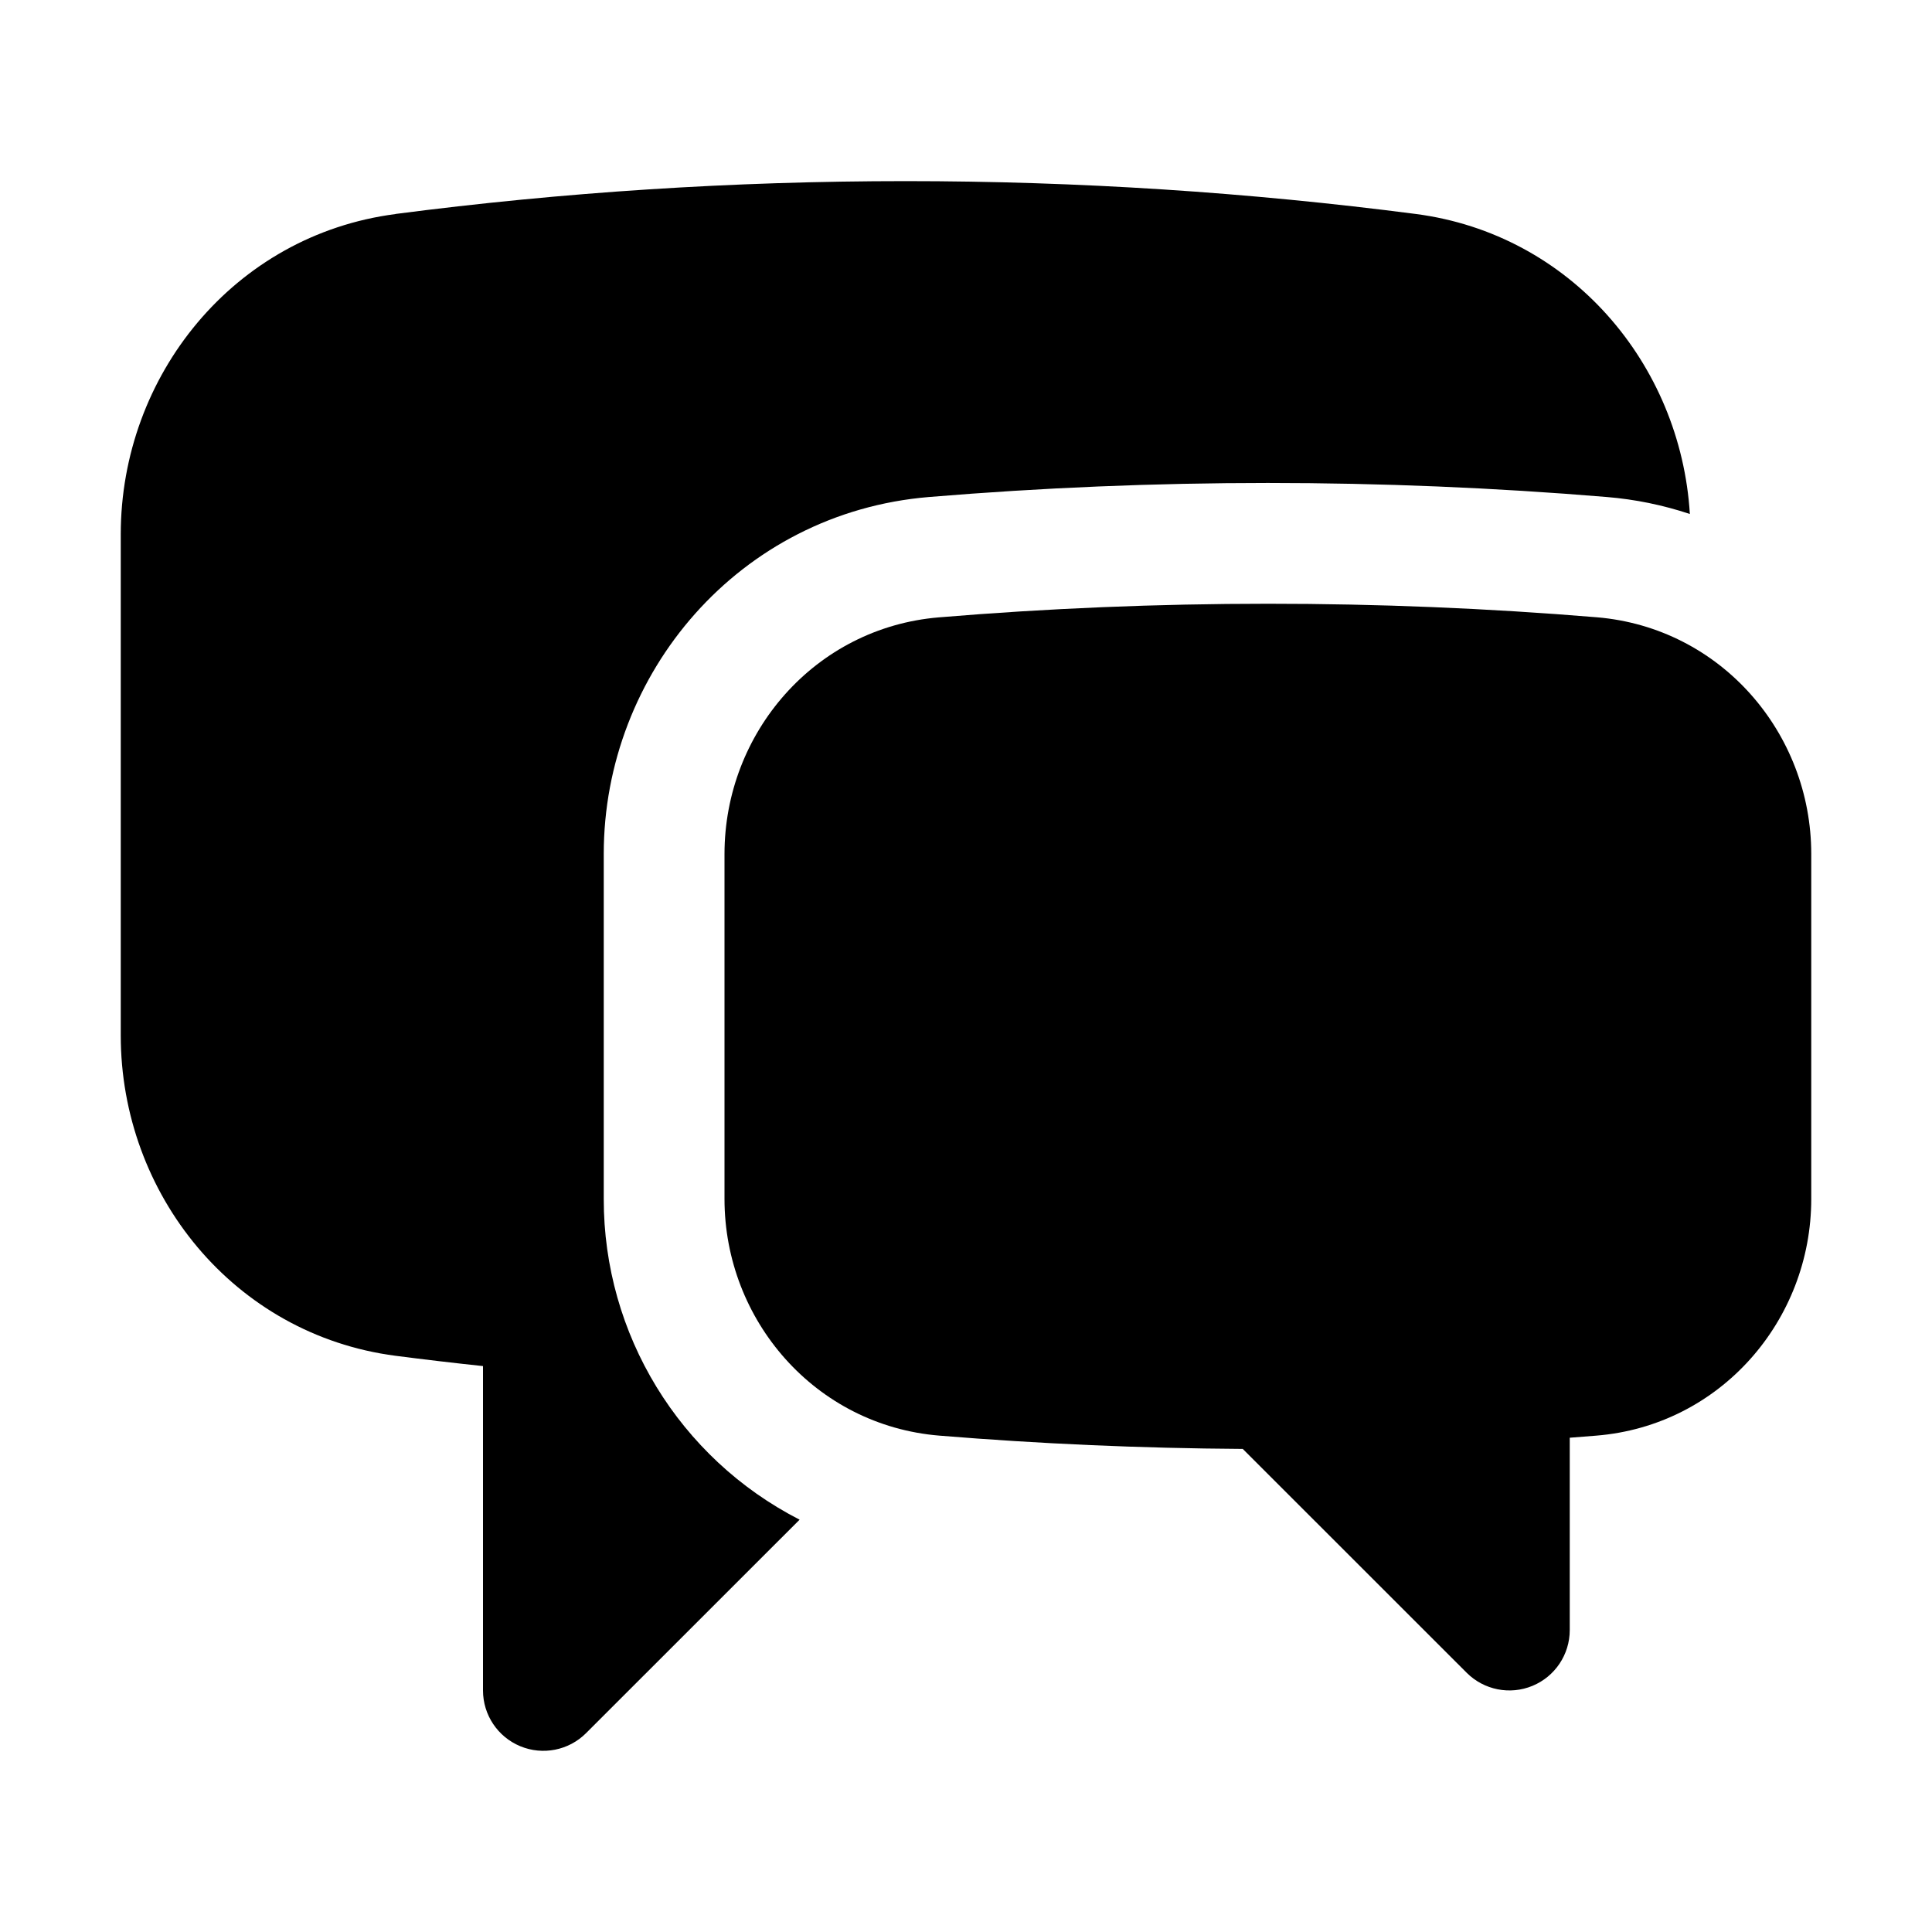
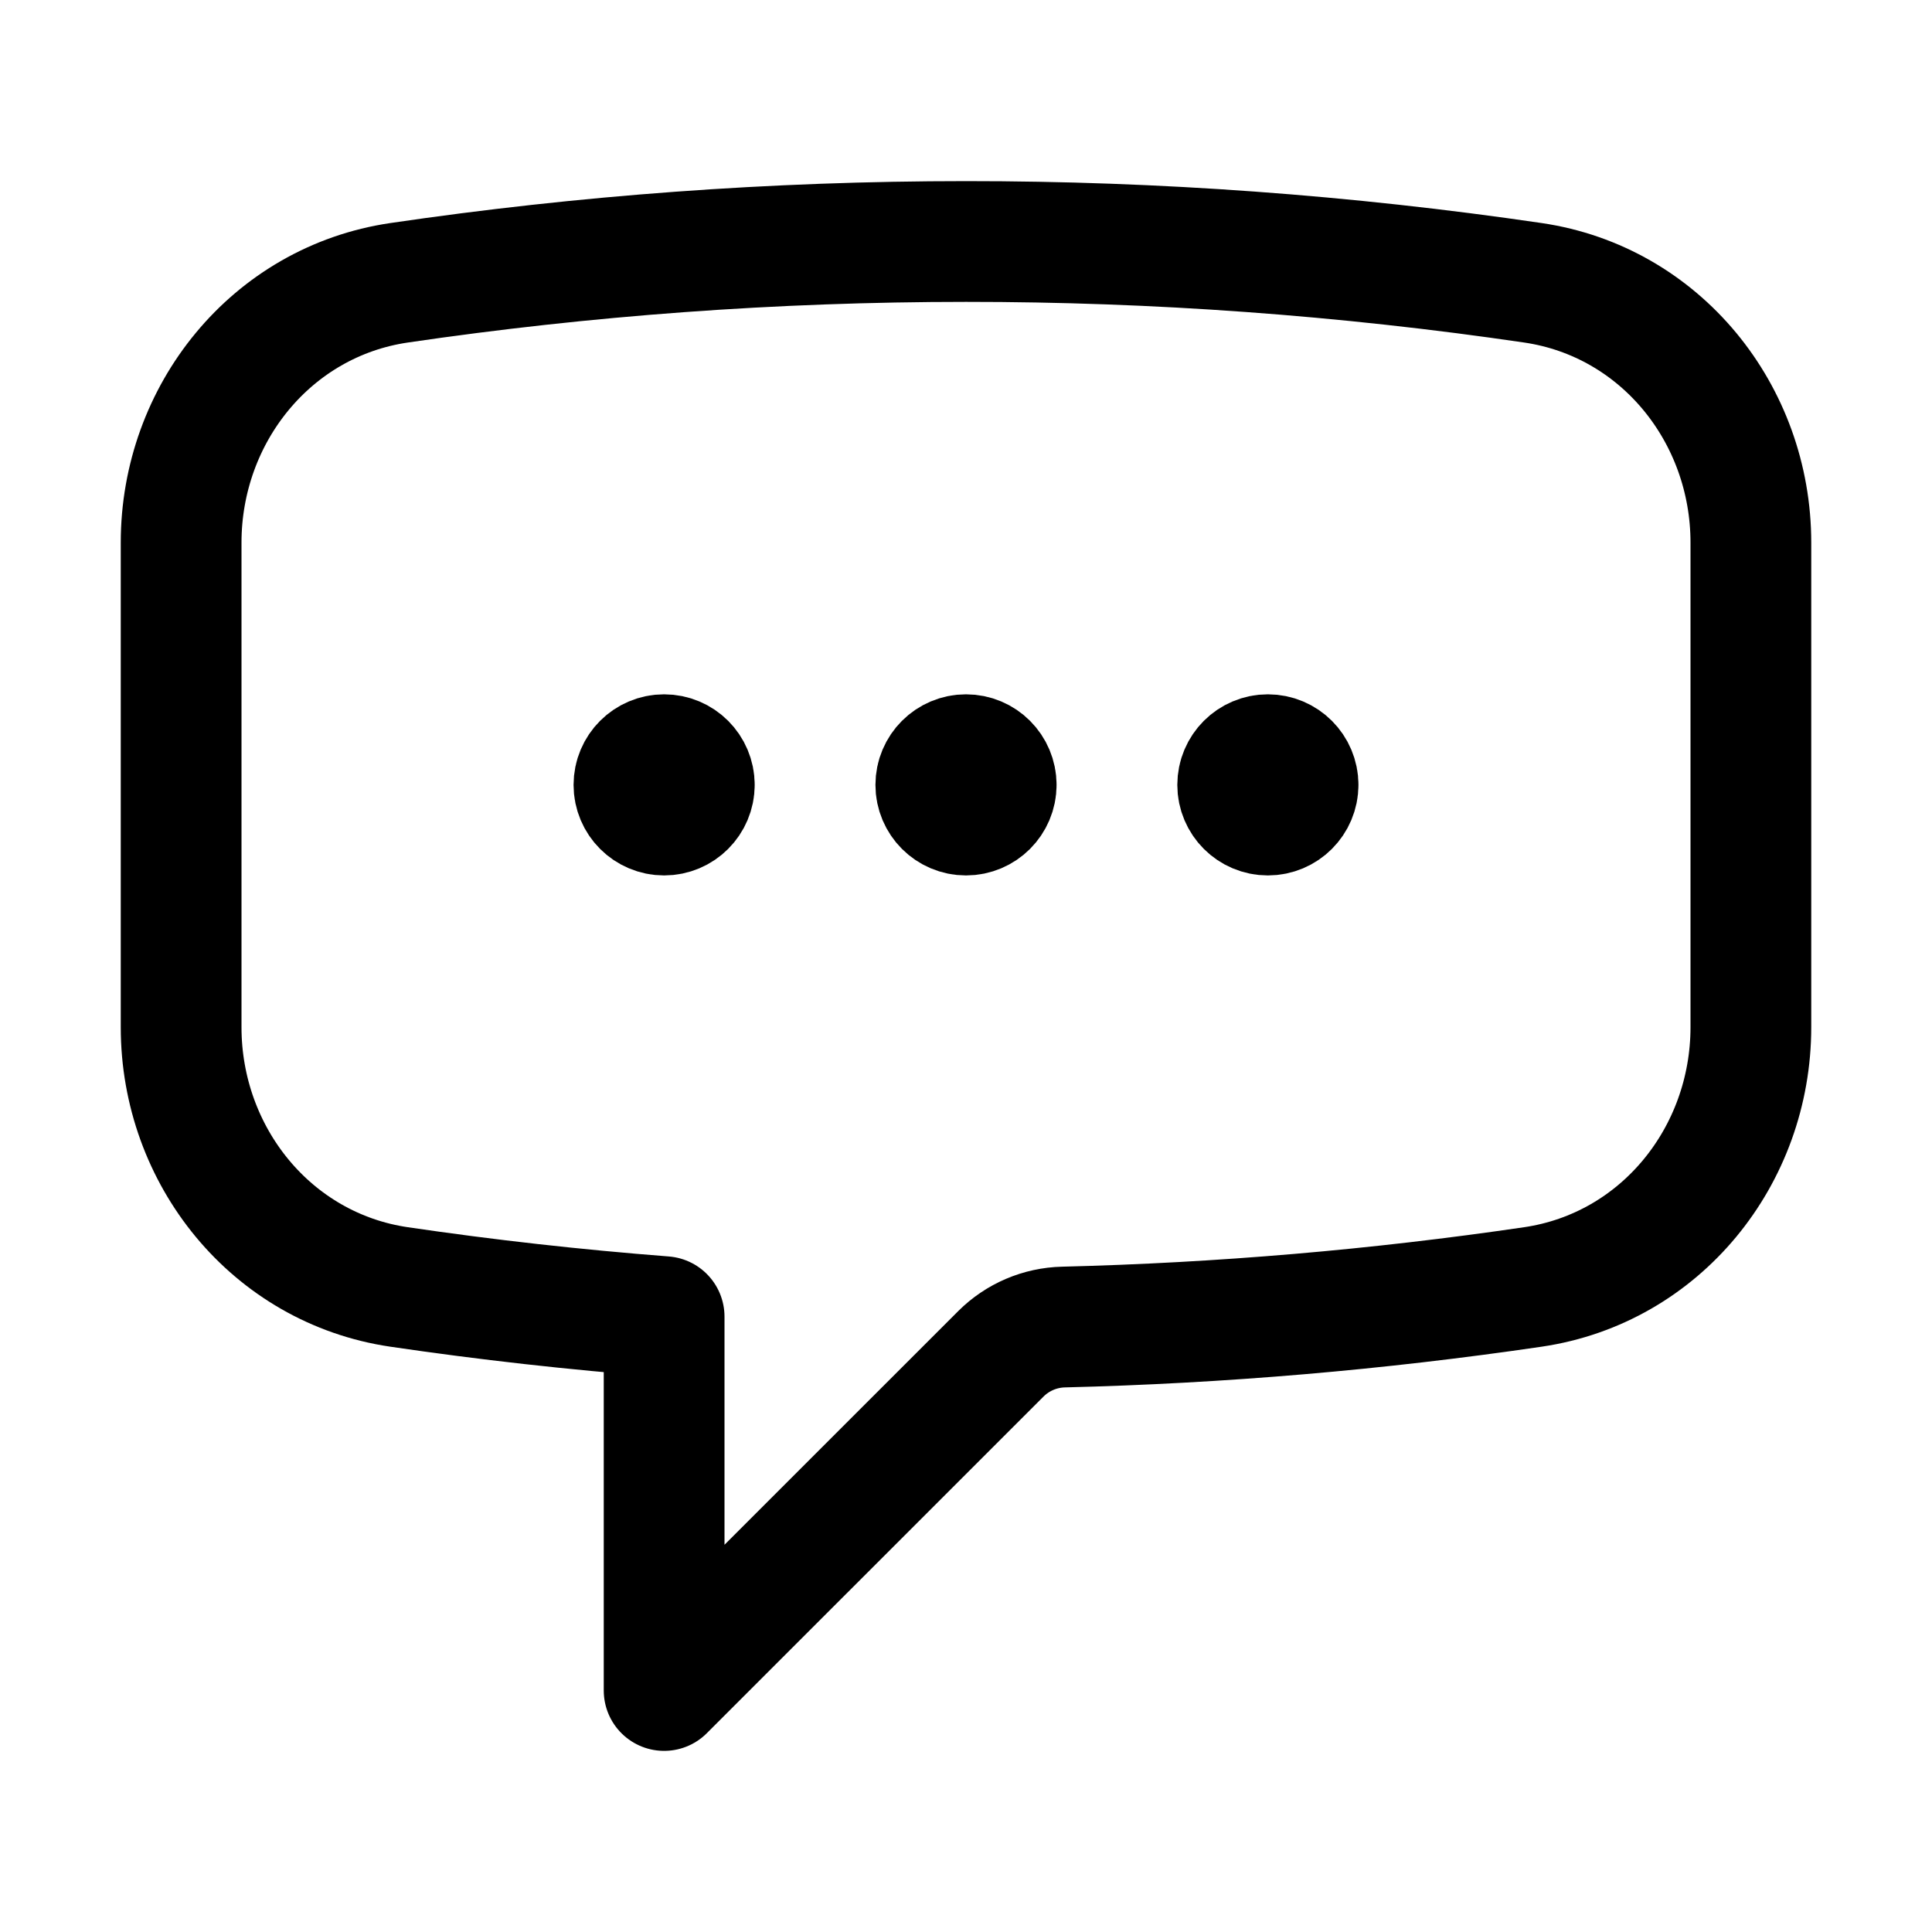
- <svg xmlns="http://www.w3.org/2000/svg" viewBox="0 0 24 24" fill="currentColor" class="w-6 h-6">
-   <path d="M4.913 2.658c2.075-.27 4.19-.408 6.337-.408 2.147 0 4.262.139 6.337.408 1.922.25 3.291 1.861 3.405 3.727a4.403 4.403 0 00-1.032-.211 50.89 50.89 0 00-8.42 0c-2.358.196-4.04 2.19-4.04 4.434v4.286a4.47 4.47 0 002.433 3.984L7.28 21.53A.75.75 0 016 21v-4.03a48.527 48.527 0 01-1.087-.128C2.905 16.58 1.5 14.833 1.5 12.862V6.638c0-1.97 1.405-3.718 3.413-3.979z" />
-   <path d="M15.75 7.5c-1.376 0-2.739.057-4.086.169C10.124 7.797 9 9.103 9 10.609v4.285c0 1.507 1.128 2.814 2.67 2.94 1.243.102 2.5.157 3.768.165l2.782 2.781a.75.75 0 001.28-.53v-2.39l.33-.026c1.542-.125 2.67-1.433 2.67-2.94v-4.286c0-1.505-1.125-2.811-2.664-2.94A49.392 49.392 0 0015.75 7.5z" />
+ <svg xmlns="http://www.w3.org/2000/svg" fill="none" viewBox="0 0 24 24" stroke-width="1.5" stroke="currentColor" class="w-6 h-6">
+   <path stroke-linecap="round" stroke-linejoin="round" d="M8.625 9.75a.375.375 0 11-.75 0 .375.375 0 01.75 0zm0 0H8.25m4.125 0a.375.375 0 11-.75 0 .375.375 0 01.75 0zm0 0H12m4.125 0a.375.375 0 11-.75 0 .375.375 0 01.75 0zm0 0h-.375m-13.5 3.01c0 1.6 1.123 2.994 2.707 3.227 1.087.16 2.185.283 3.293.369V21l4.184-4.183a1.14 1.14 0 01.778-.332 48.294 48.294 0 005.83-.498c1.585-.233 2.708-1.626 2.708-3.228V6.741c0-1.602-1.123-2.995-2.707-3.228A48.394 48.394 0 0012 3c-2.392 0-4.744.175-7.043.513C3.373 3.746 2.25 5.14 2.25 6.741v6.018z" />
</svg>
